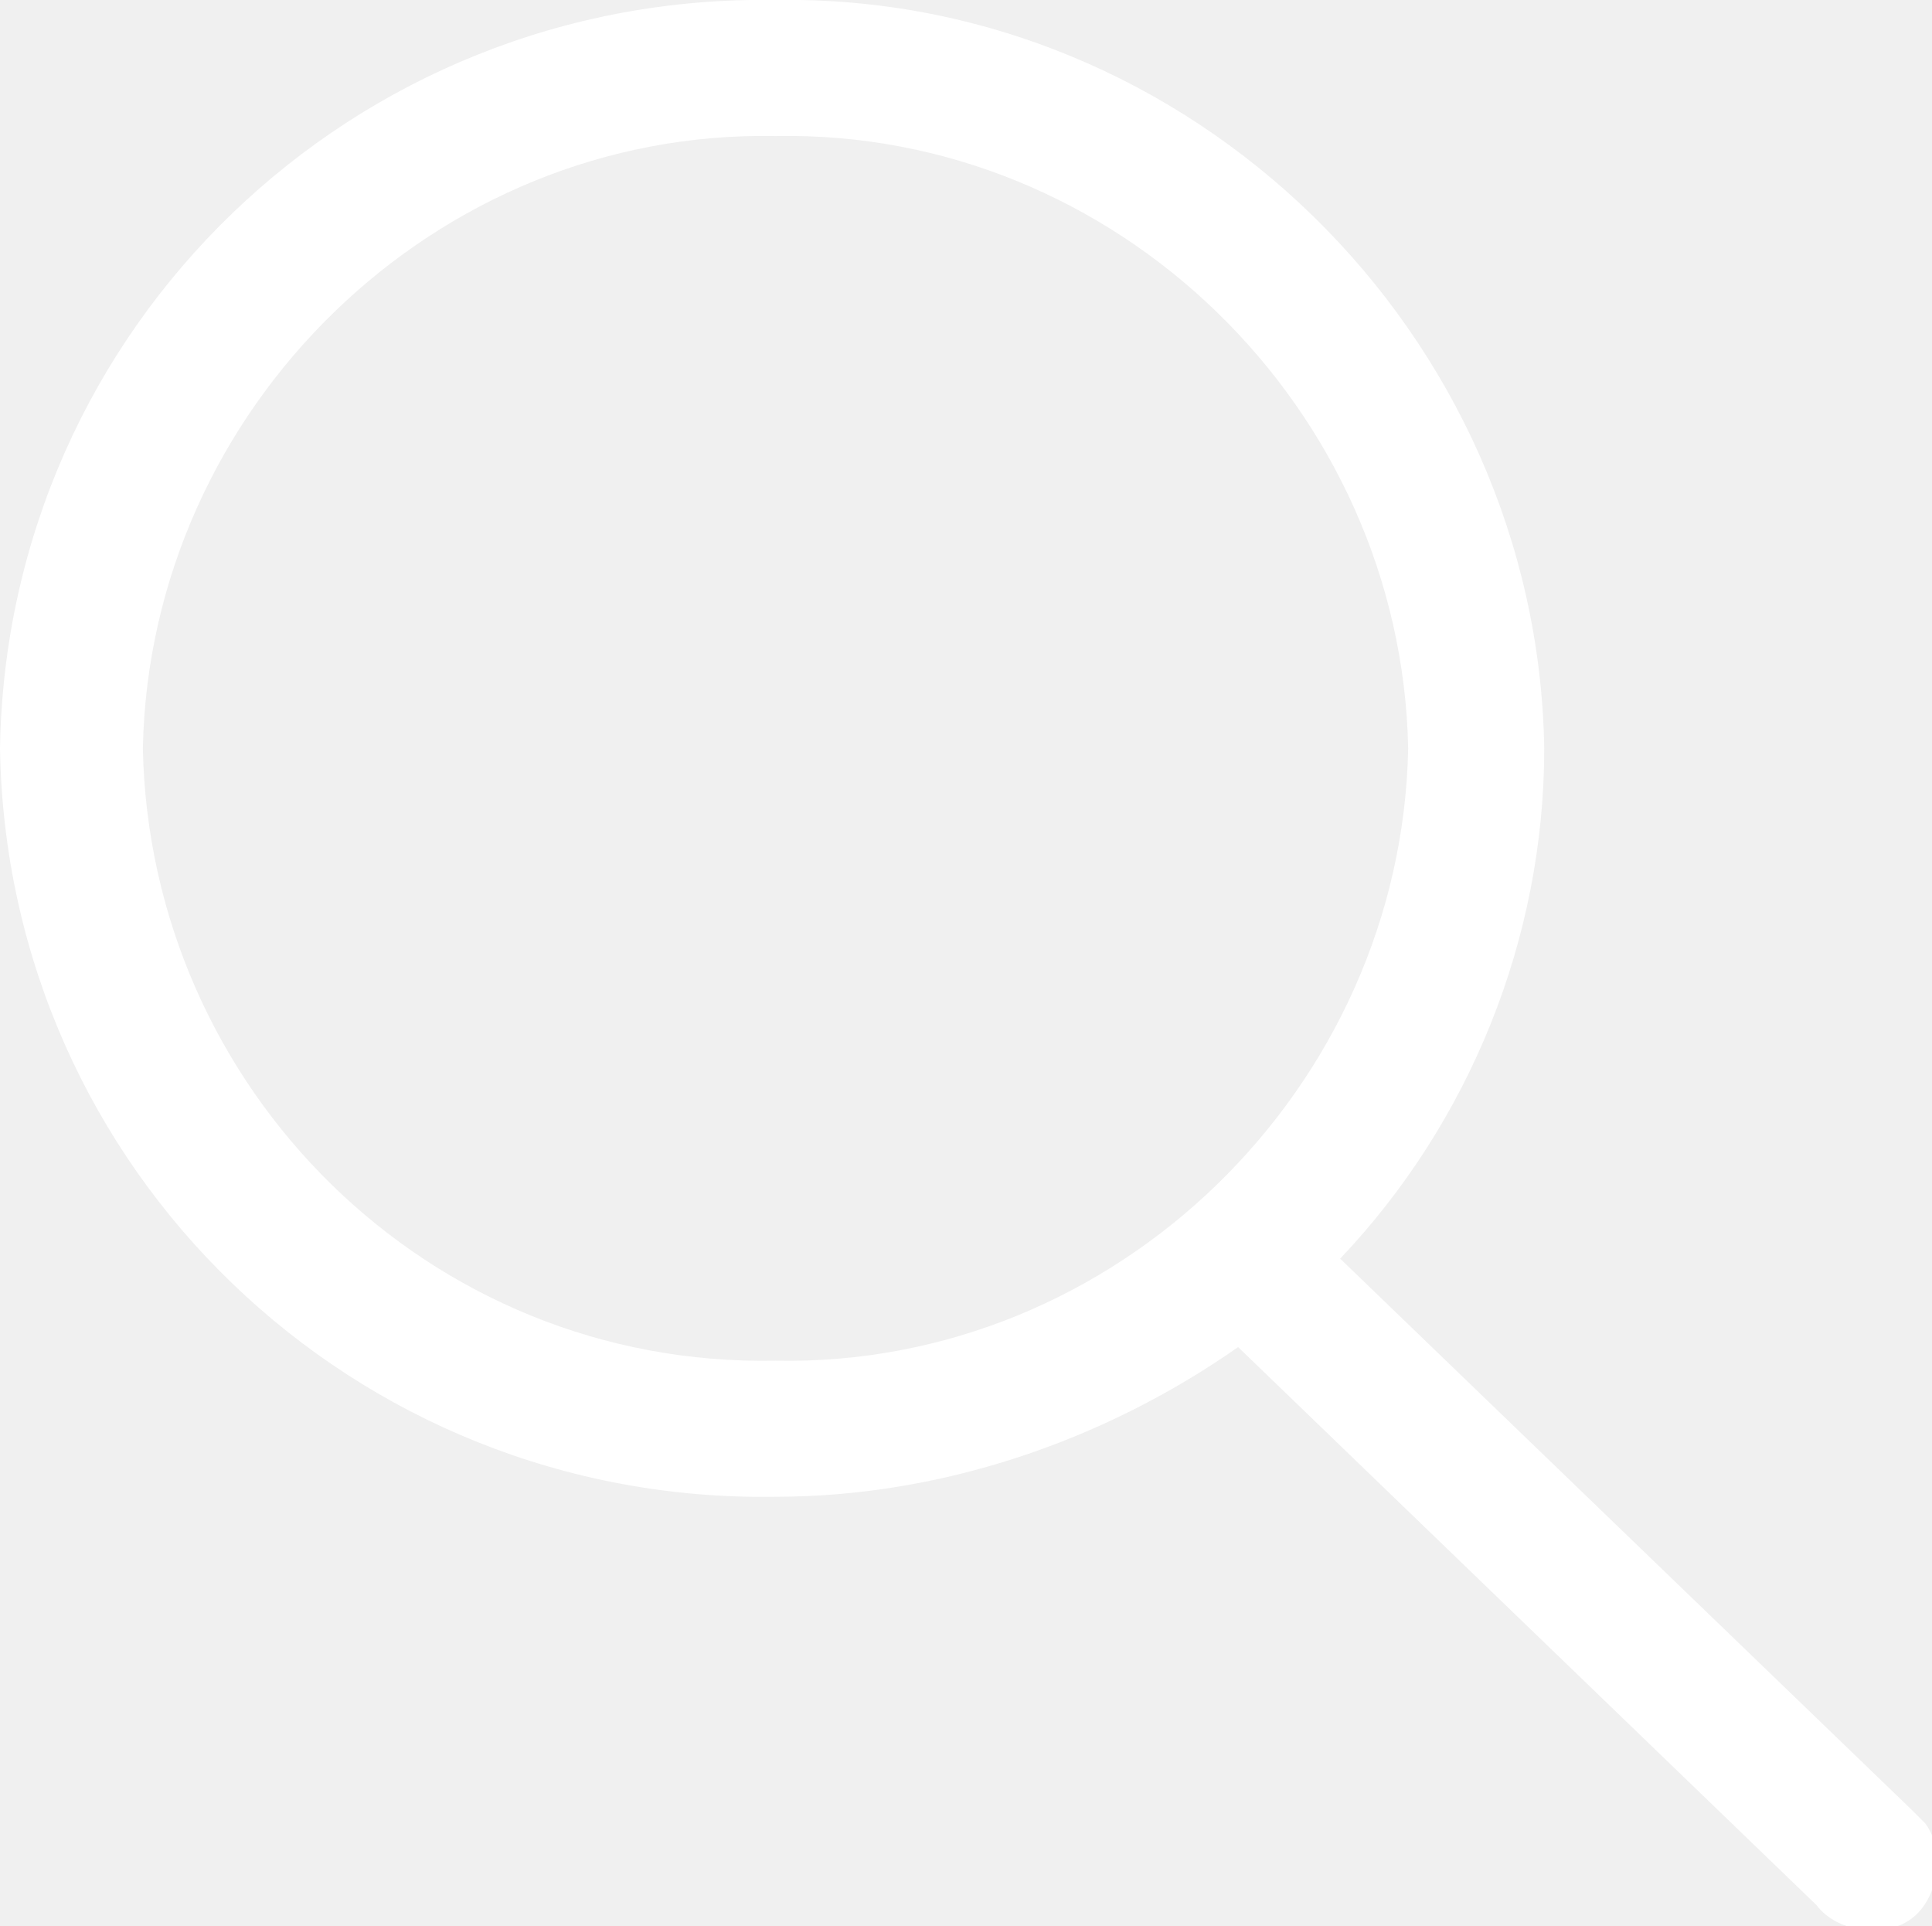
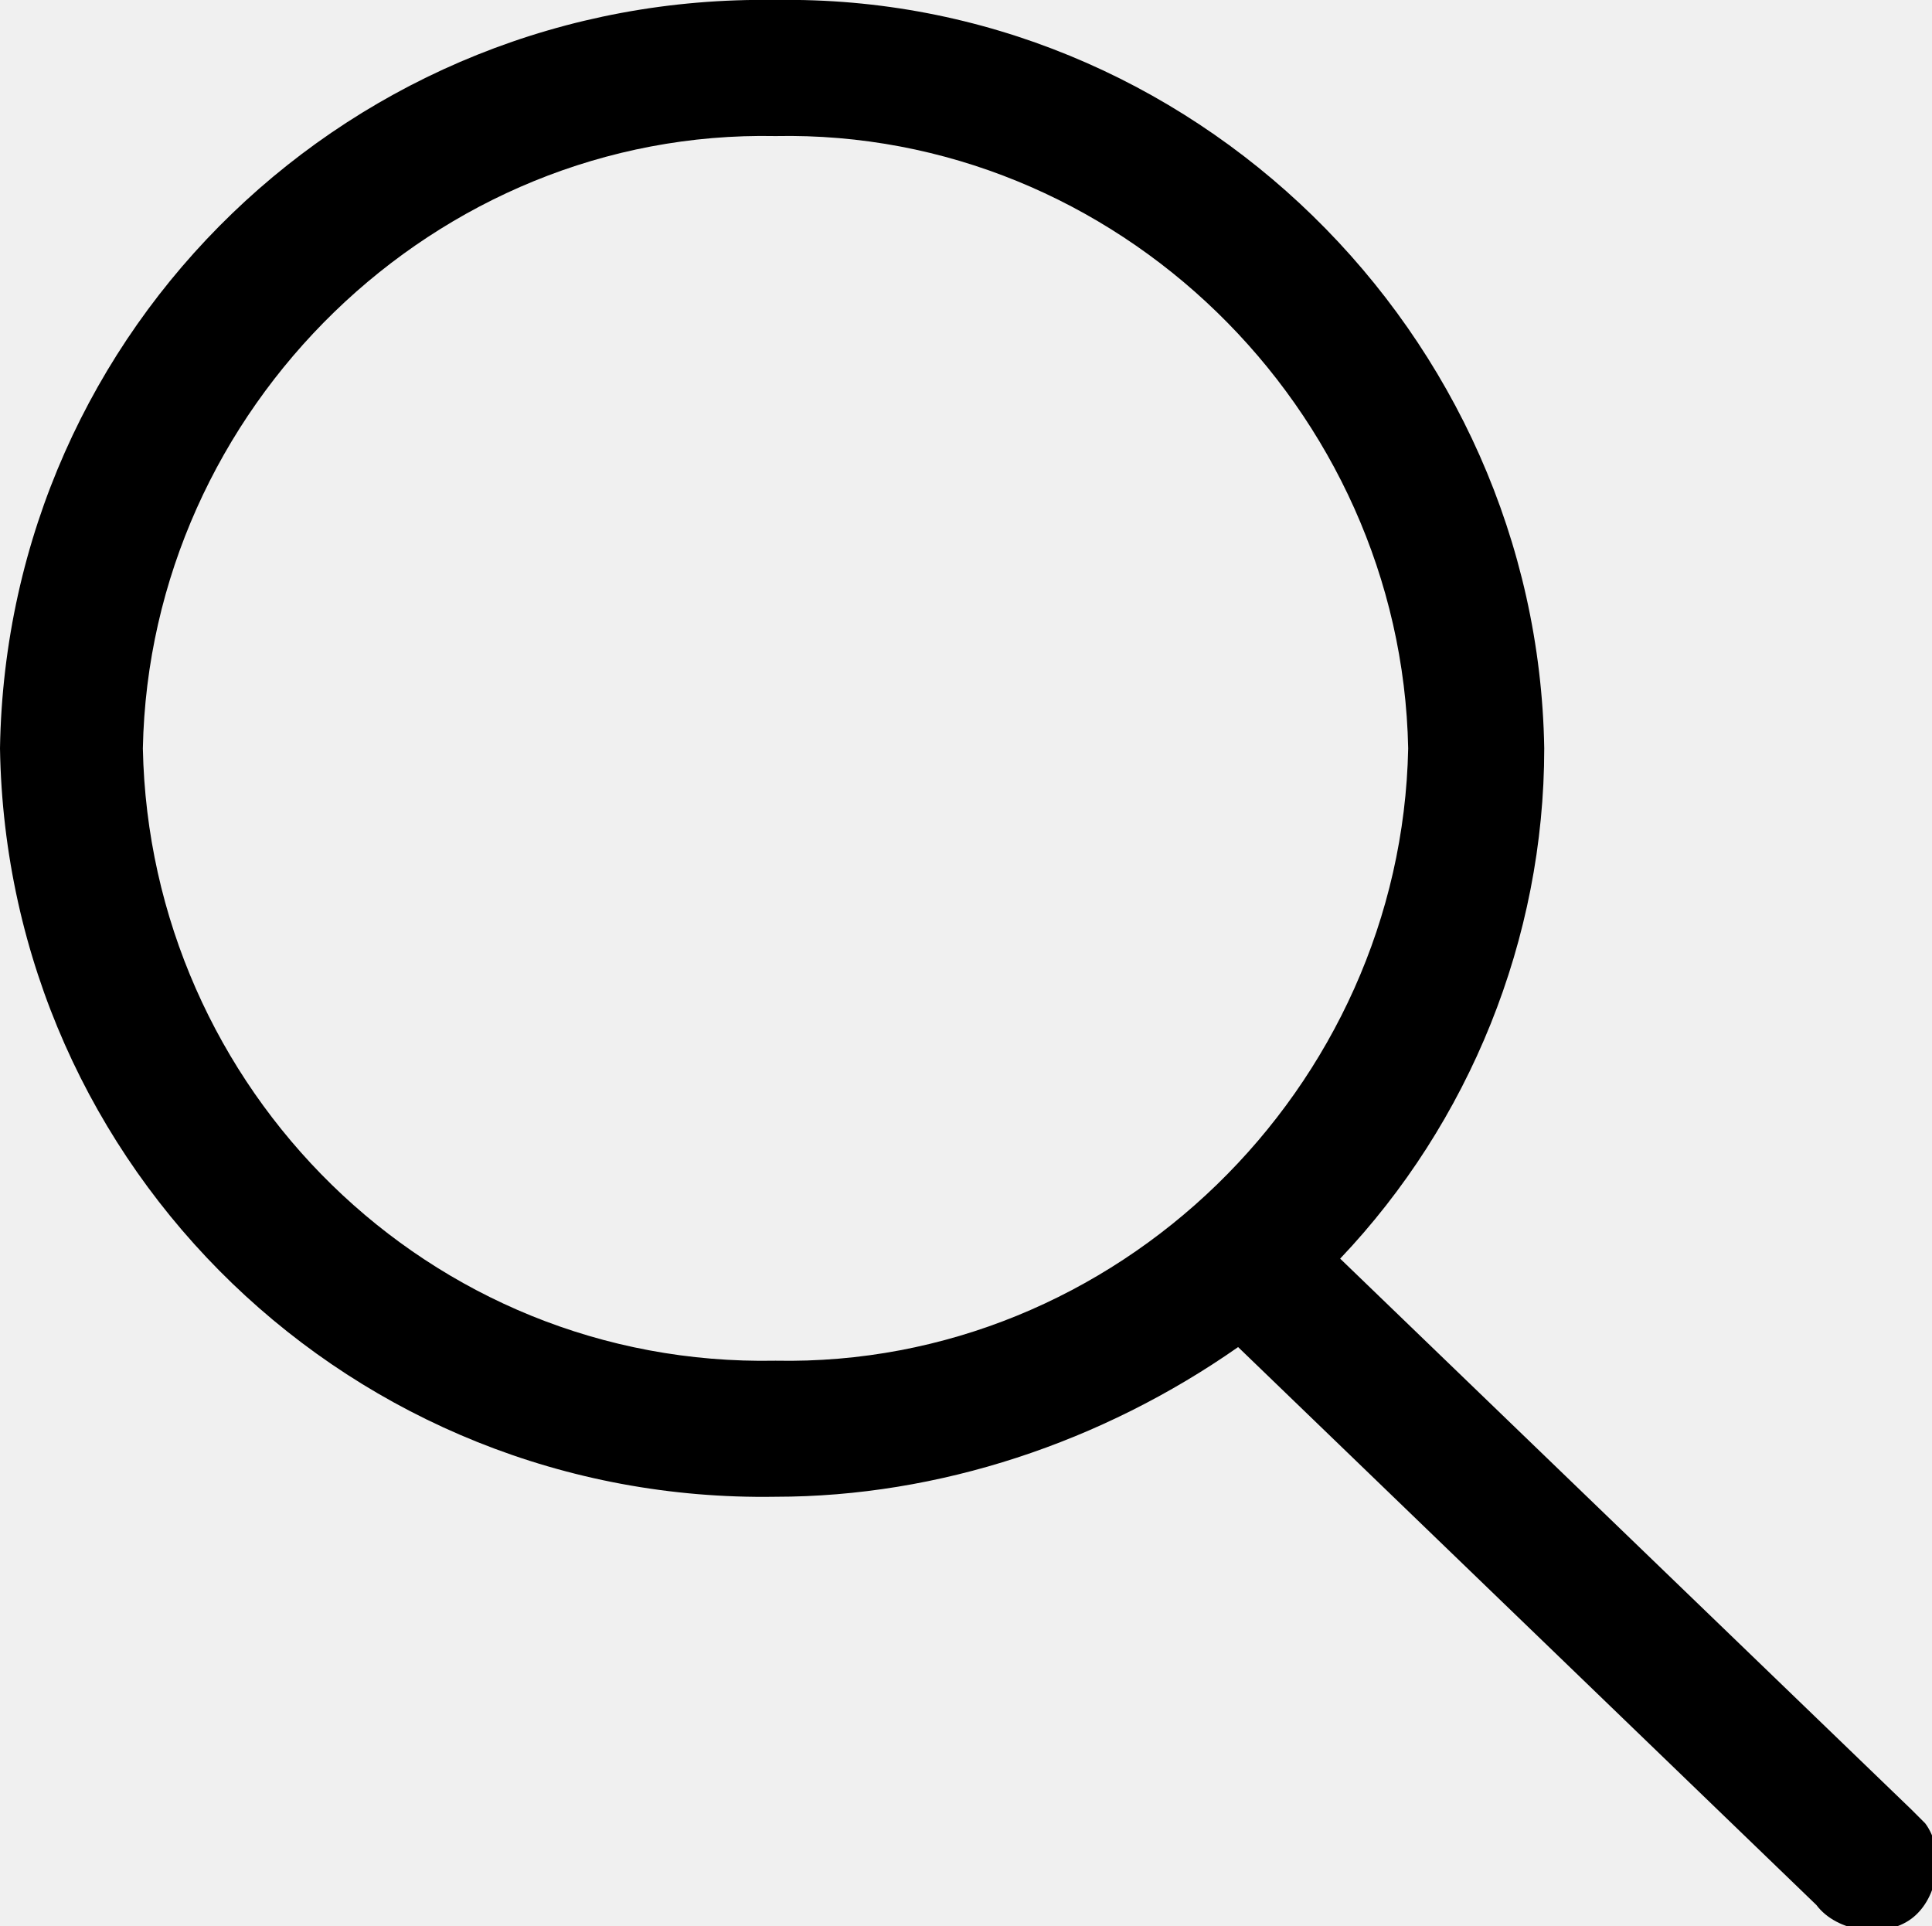
<svg xmlns="http://www.w3.org/2000/svg" version="1.1" id="Search" x="0px" y="0px" viewBox="0 0 28.4 28.3" style="enable-background:new 0 0 28.4 28.3;" xml:space="preserve">
  <style type="text/css">
- 	.st0{fill:#FFFFFF;}
+ 	.st0{fill:#000000;}
</style>
  <path class="st0" d="M19.7,18.5c1.9-2,3-4.7,3-7.5C22.6,4.9,17.5-0.1,11.4,0C5.2-0.1,0.1,4.8,0,11c0.1,6.2,5.2,11.1,11.4,11  c2.4,0,4.8-0.8,6.8-2.2l8.5,8.2c0.3,0.4,1,0.5,1.4,0.2s0.5-1,0.2-1.4c-0.1-0.1-0.1-0.1-0.2-0.2L19.7,18.5z M2.1,11  c0.1-5,4.3-9.1,9.3-9c5-0.1,9.2,4,9.3,9c-0.1,5-4.3,9.1-9.3,9C6.3,20.1,2.2,16,2.1,11z" />
</svg>
